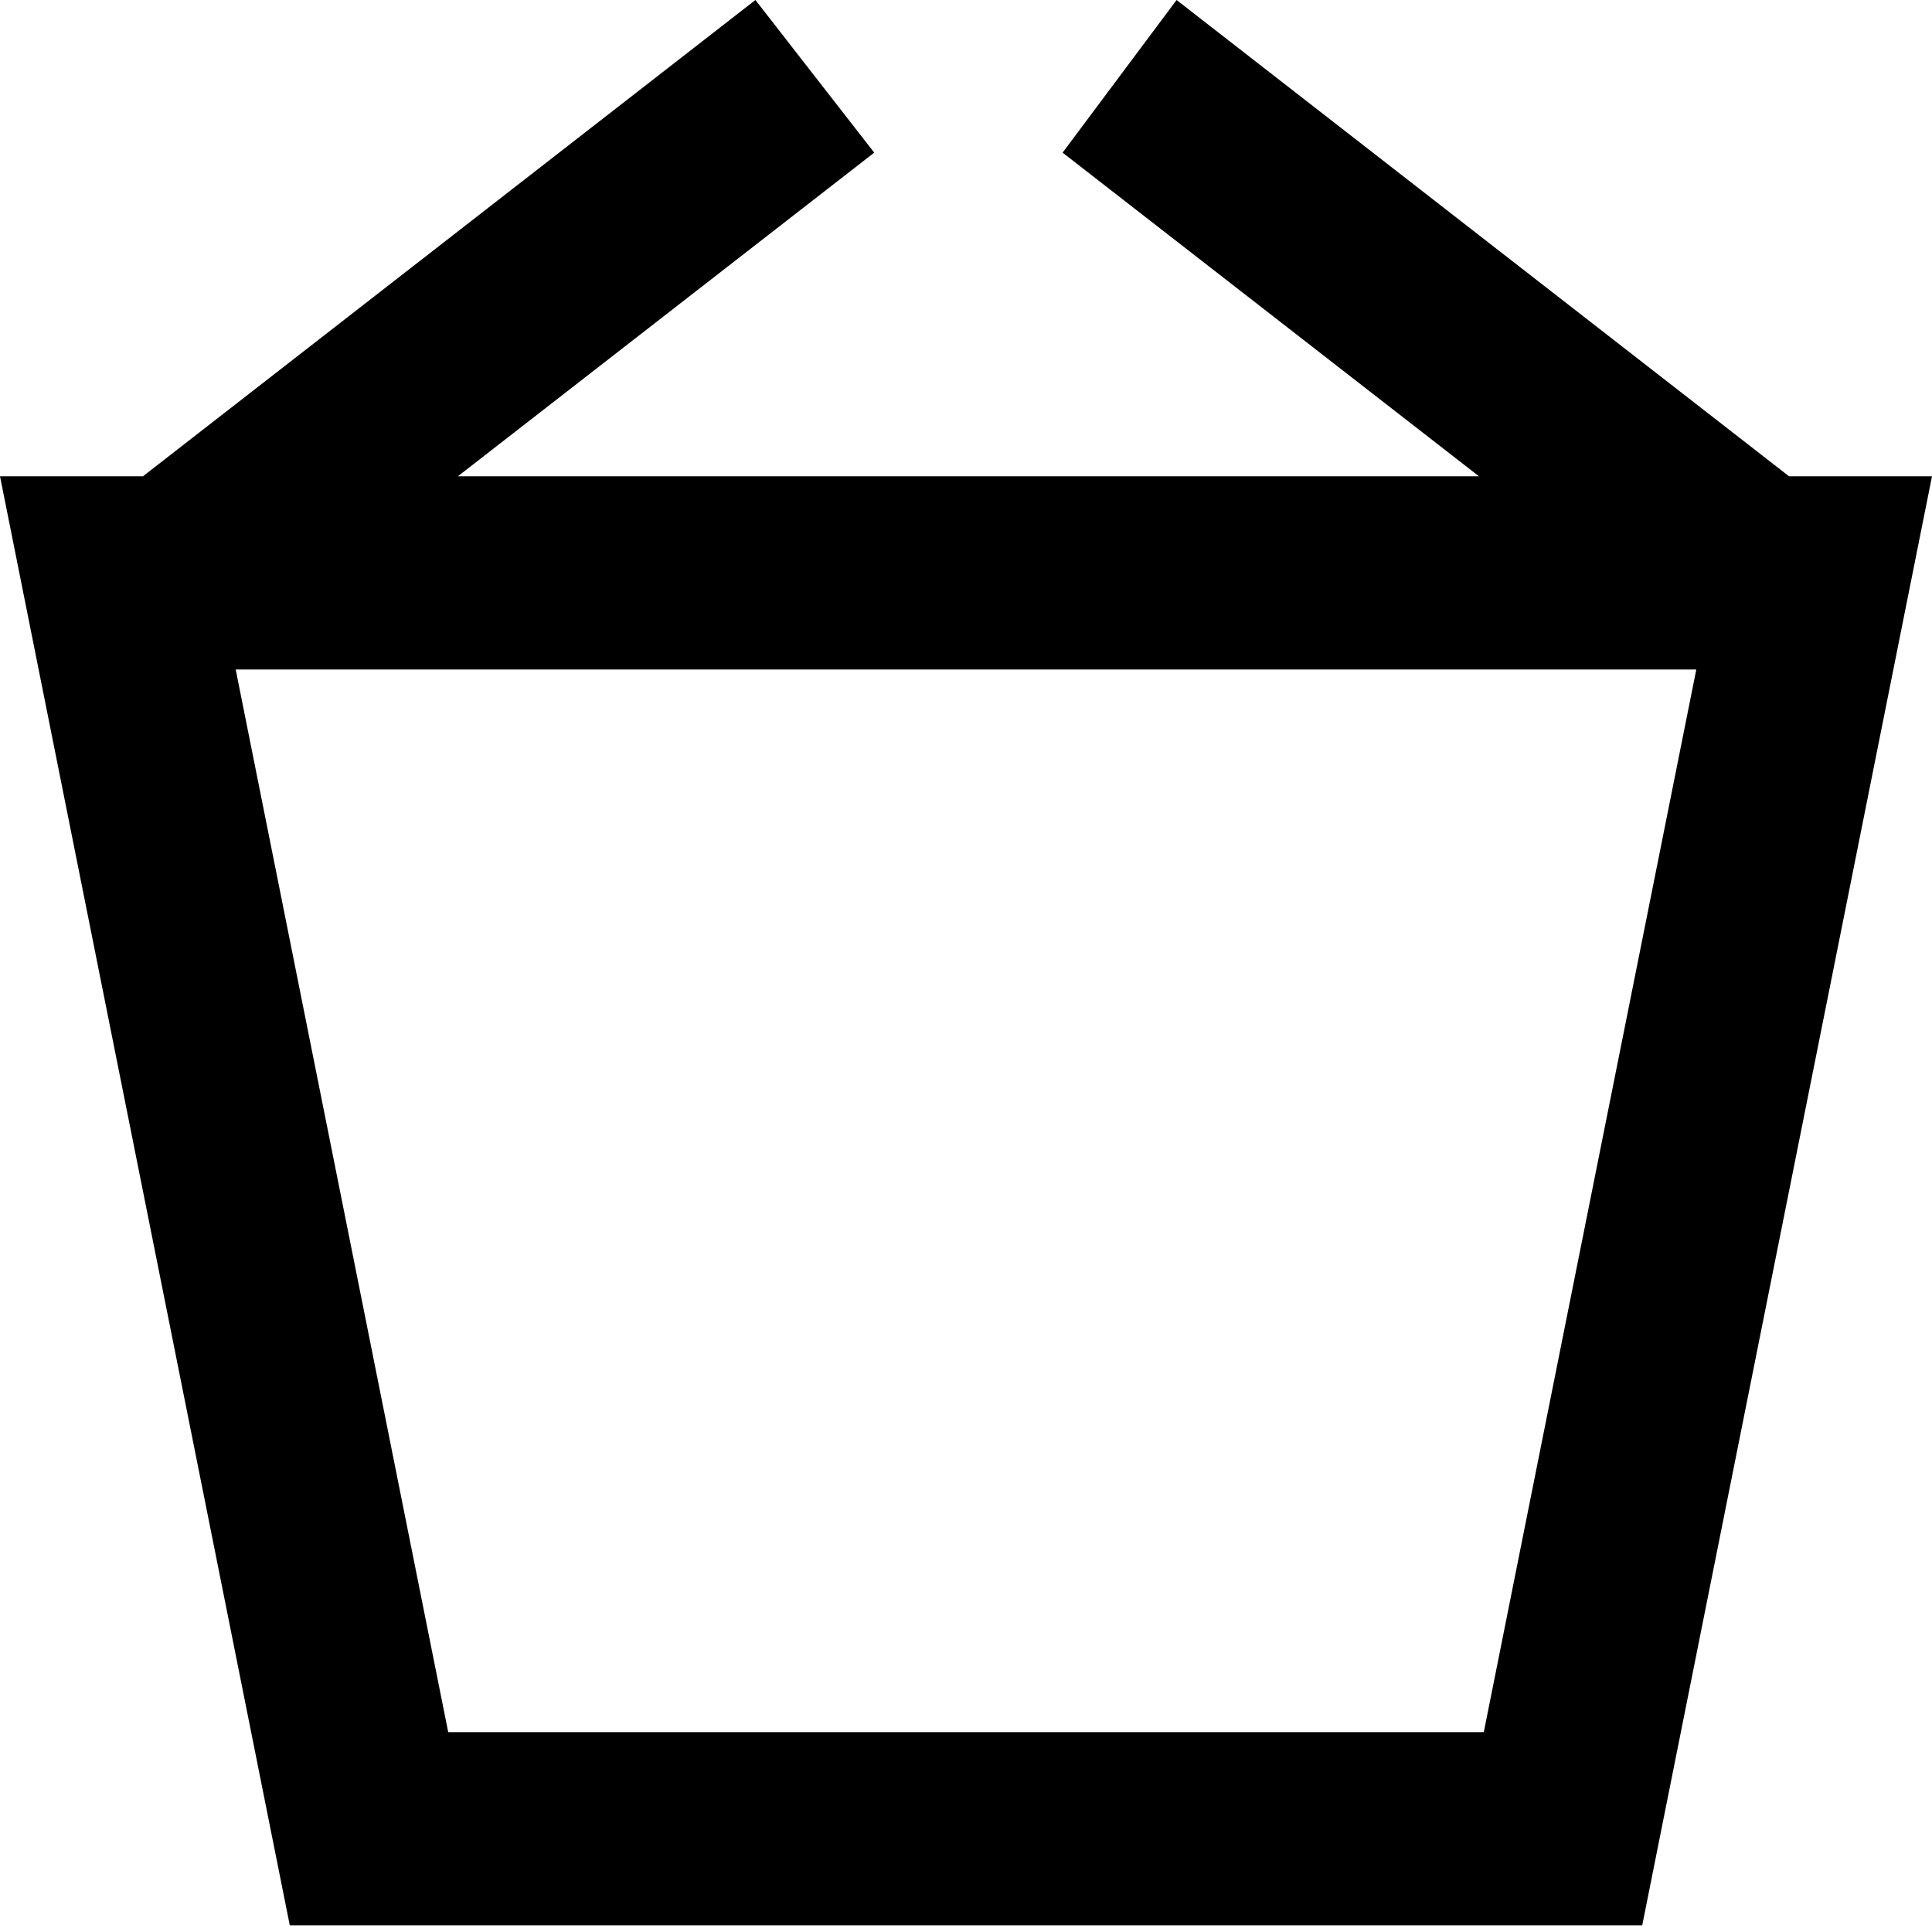
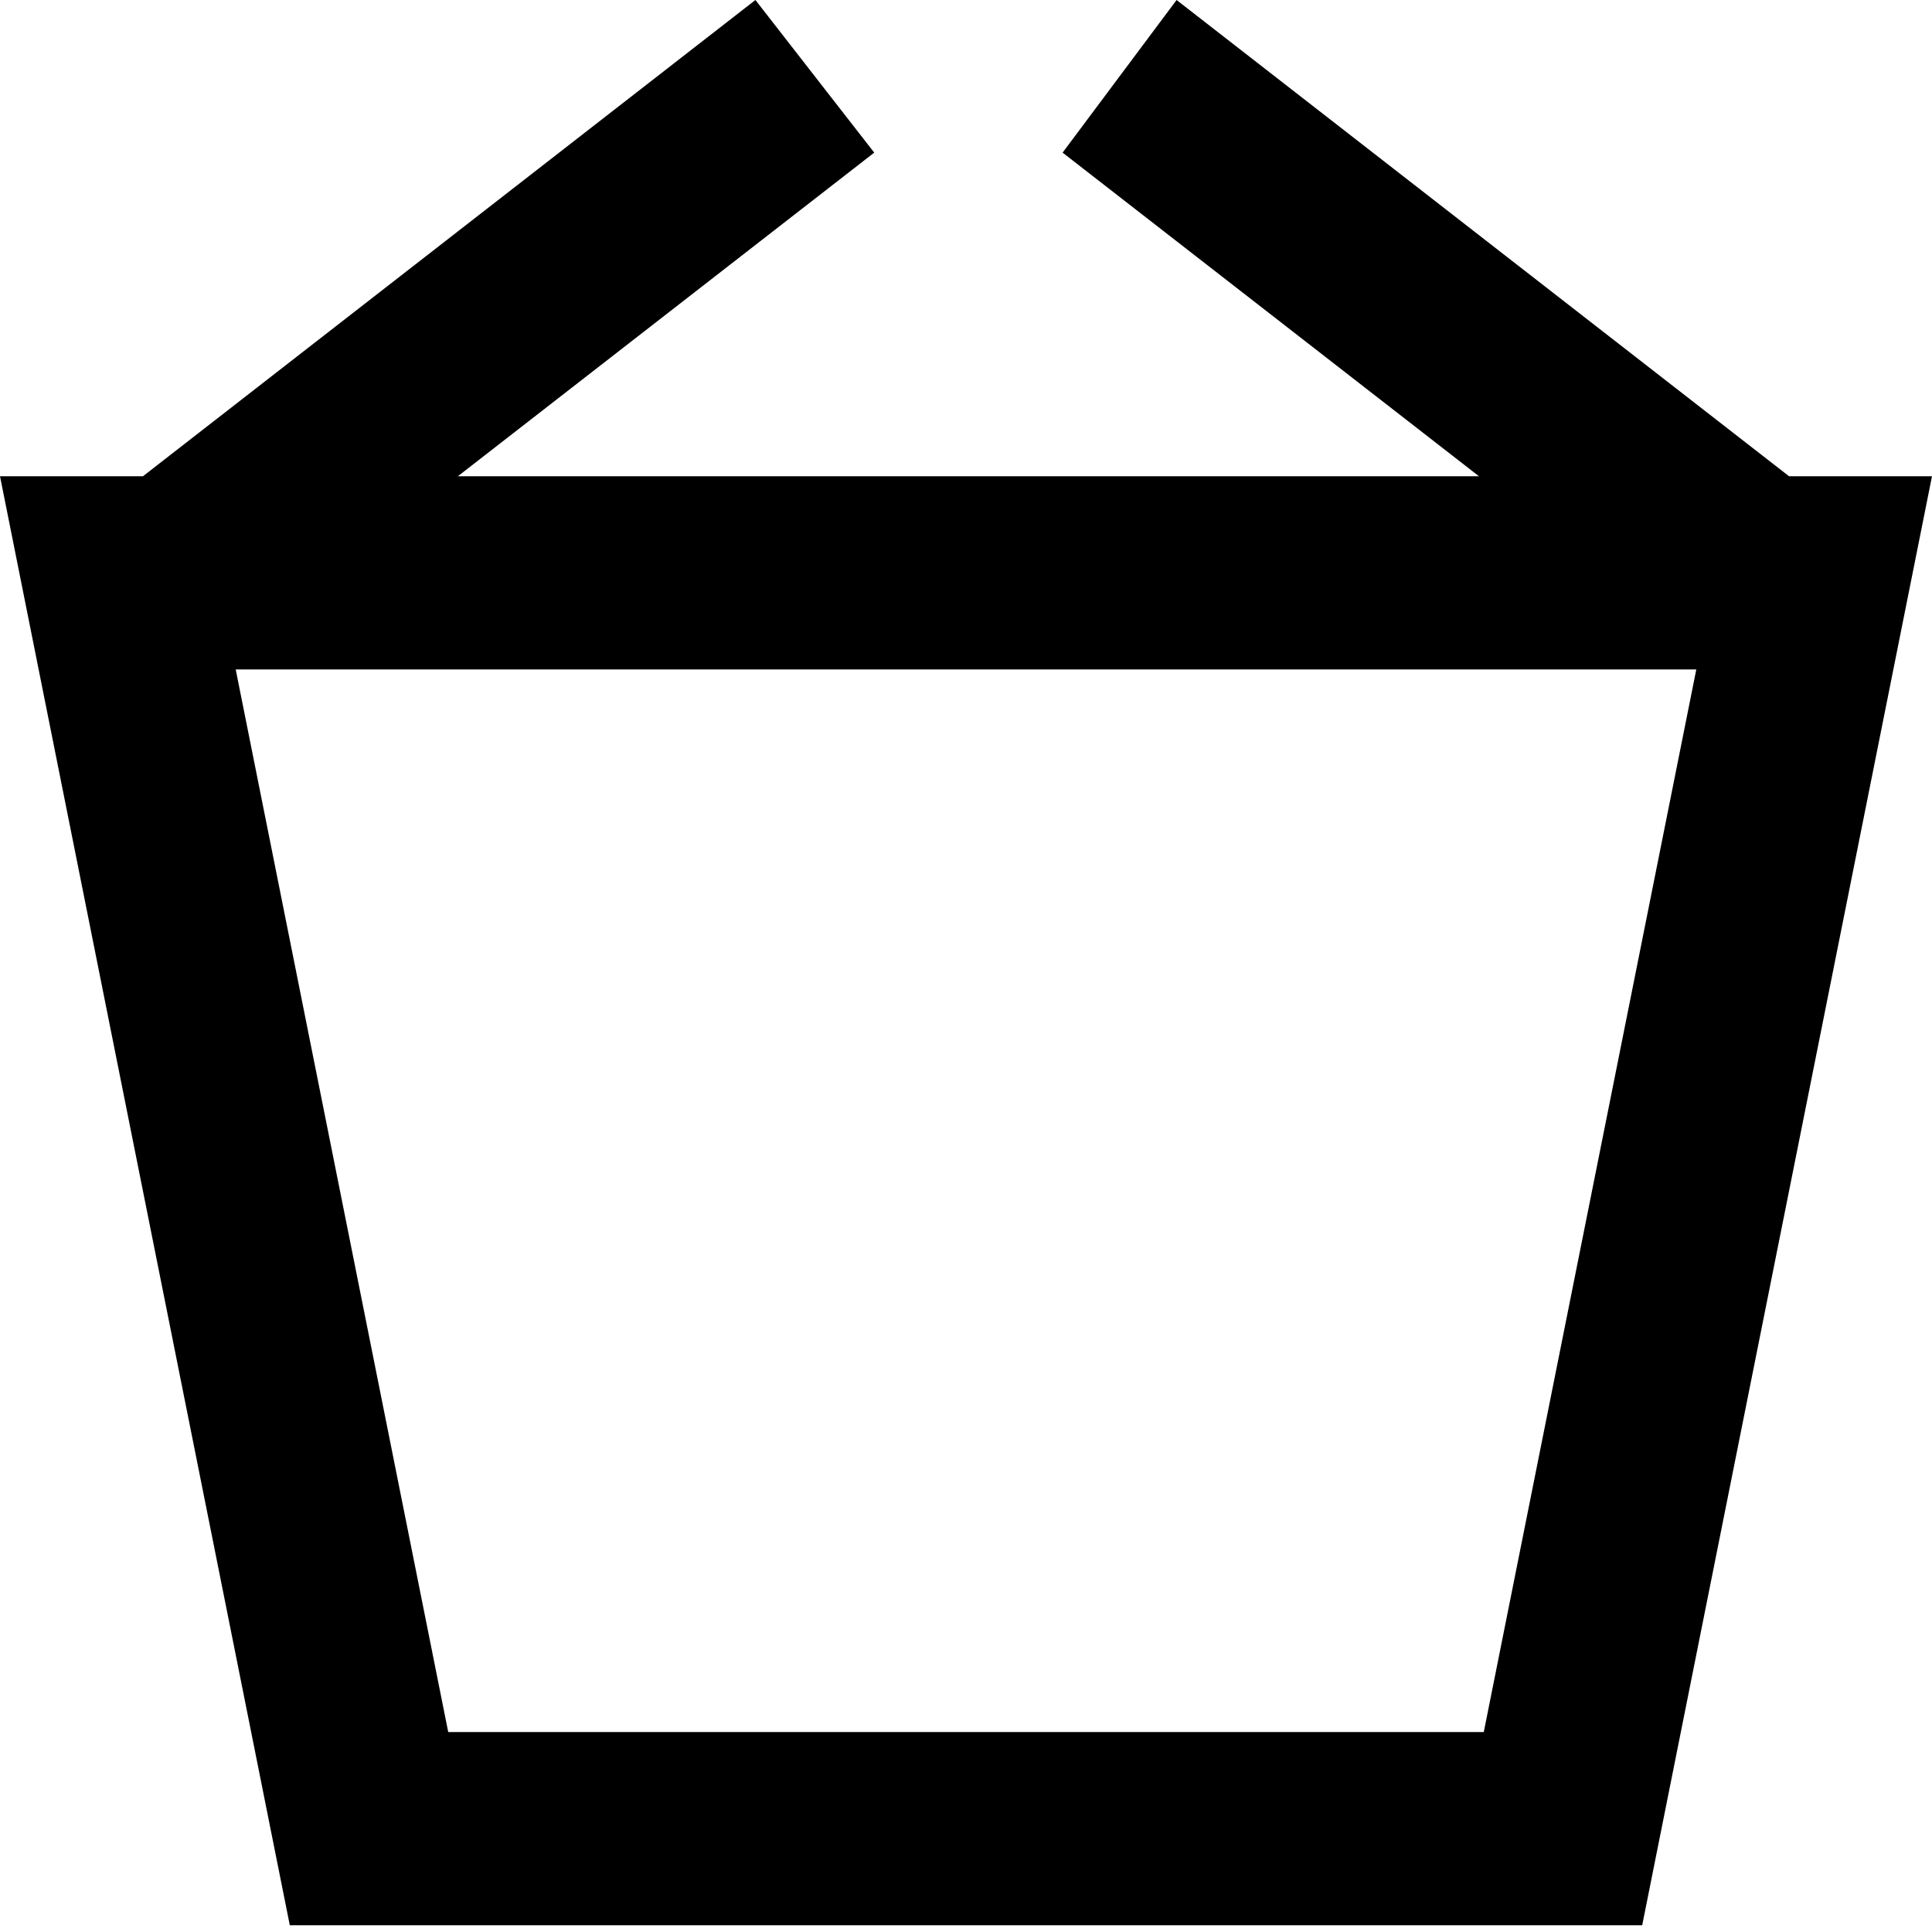
- <svg xmlns="http://www.w3.org/2000/svg" width="20" height="19.93" viewBox="0 0 20 19.93">
+ <svg xmlns="http://www.w3.org/2000/svg" width="20" height="20" viewBox="0 0 20 20">
  <path d="M18.52,4.93,12.18,0,11,1.58l4.31,3.35H4.74L9.05,1.58,7.82,0,1.48,4.93H0l3,15H17l3-15Zm-3.16,13H4.64l-2.2-11H17.56Z" />
</svg>
